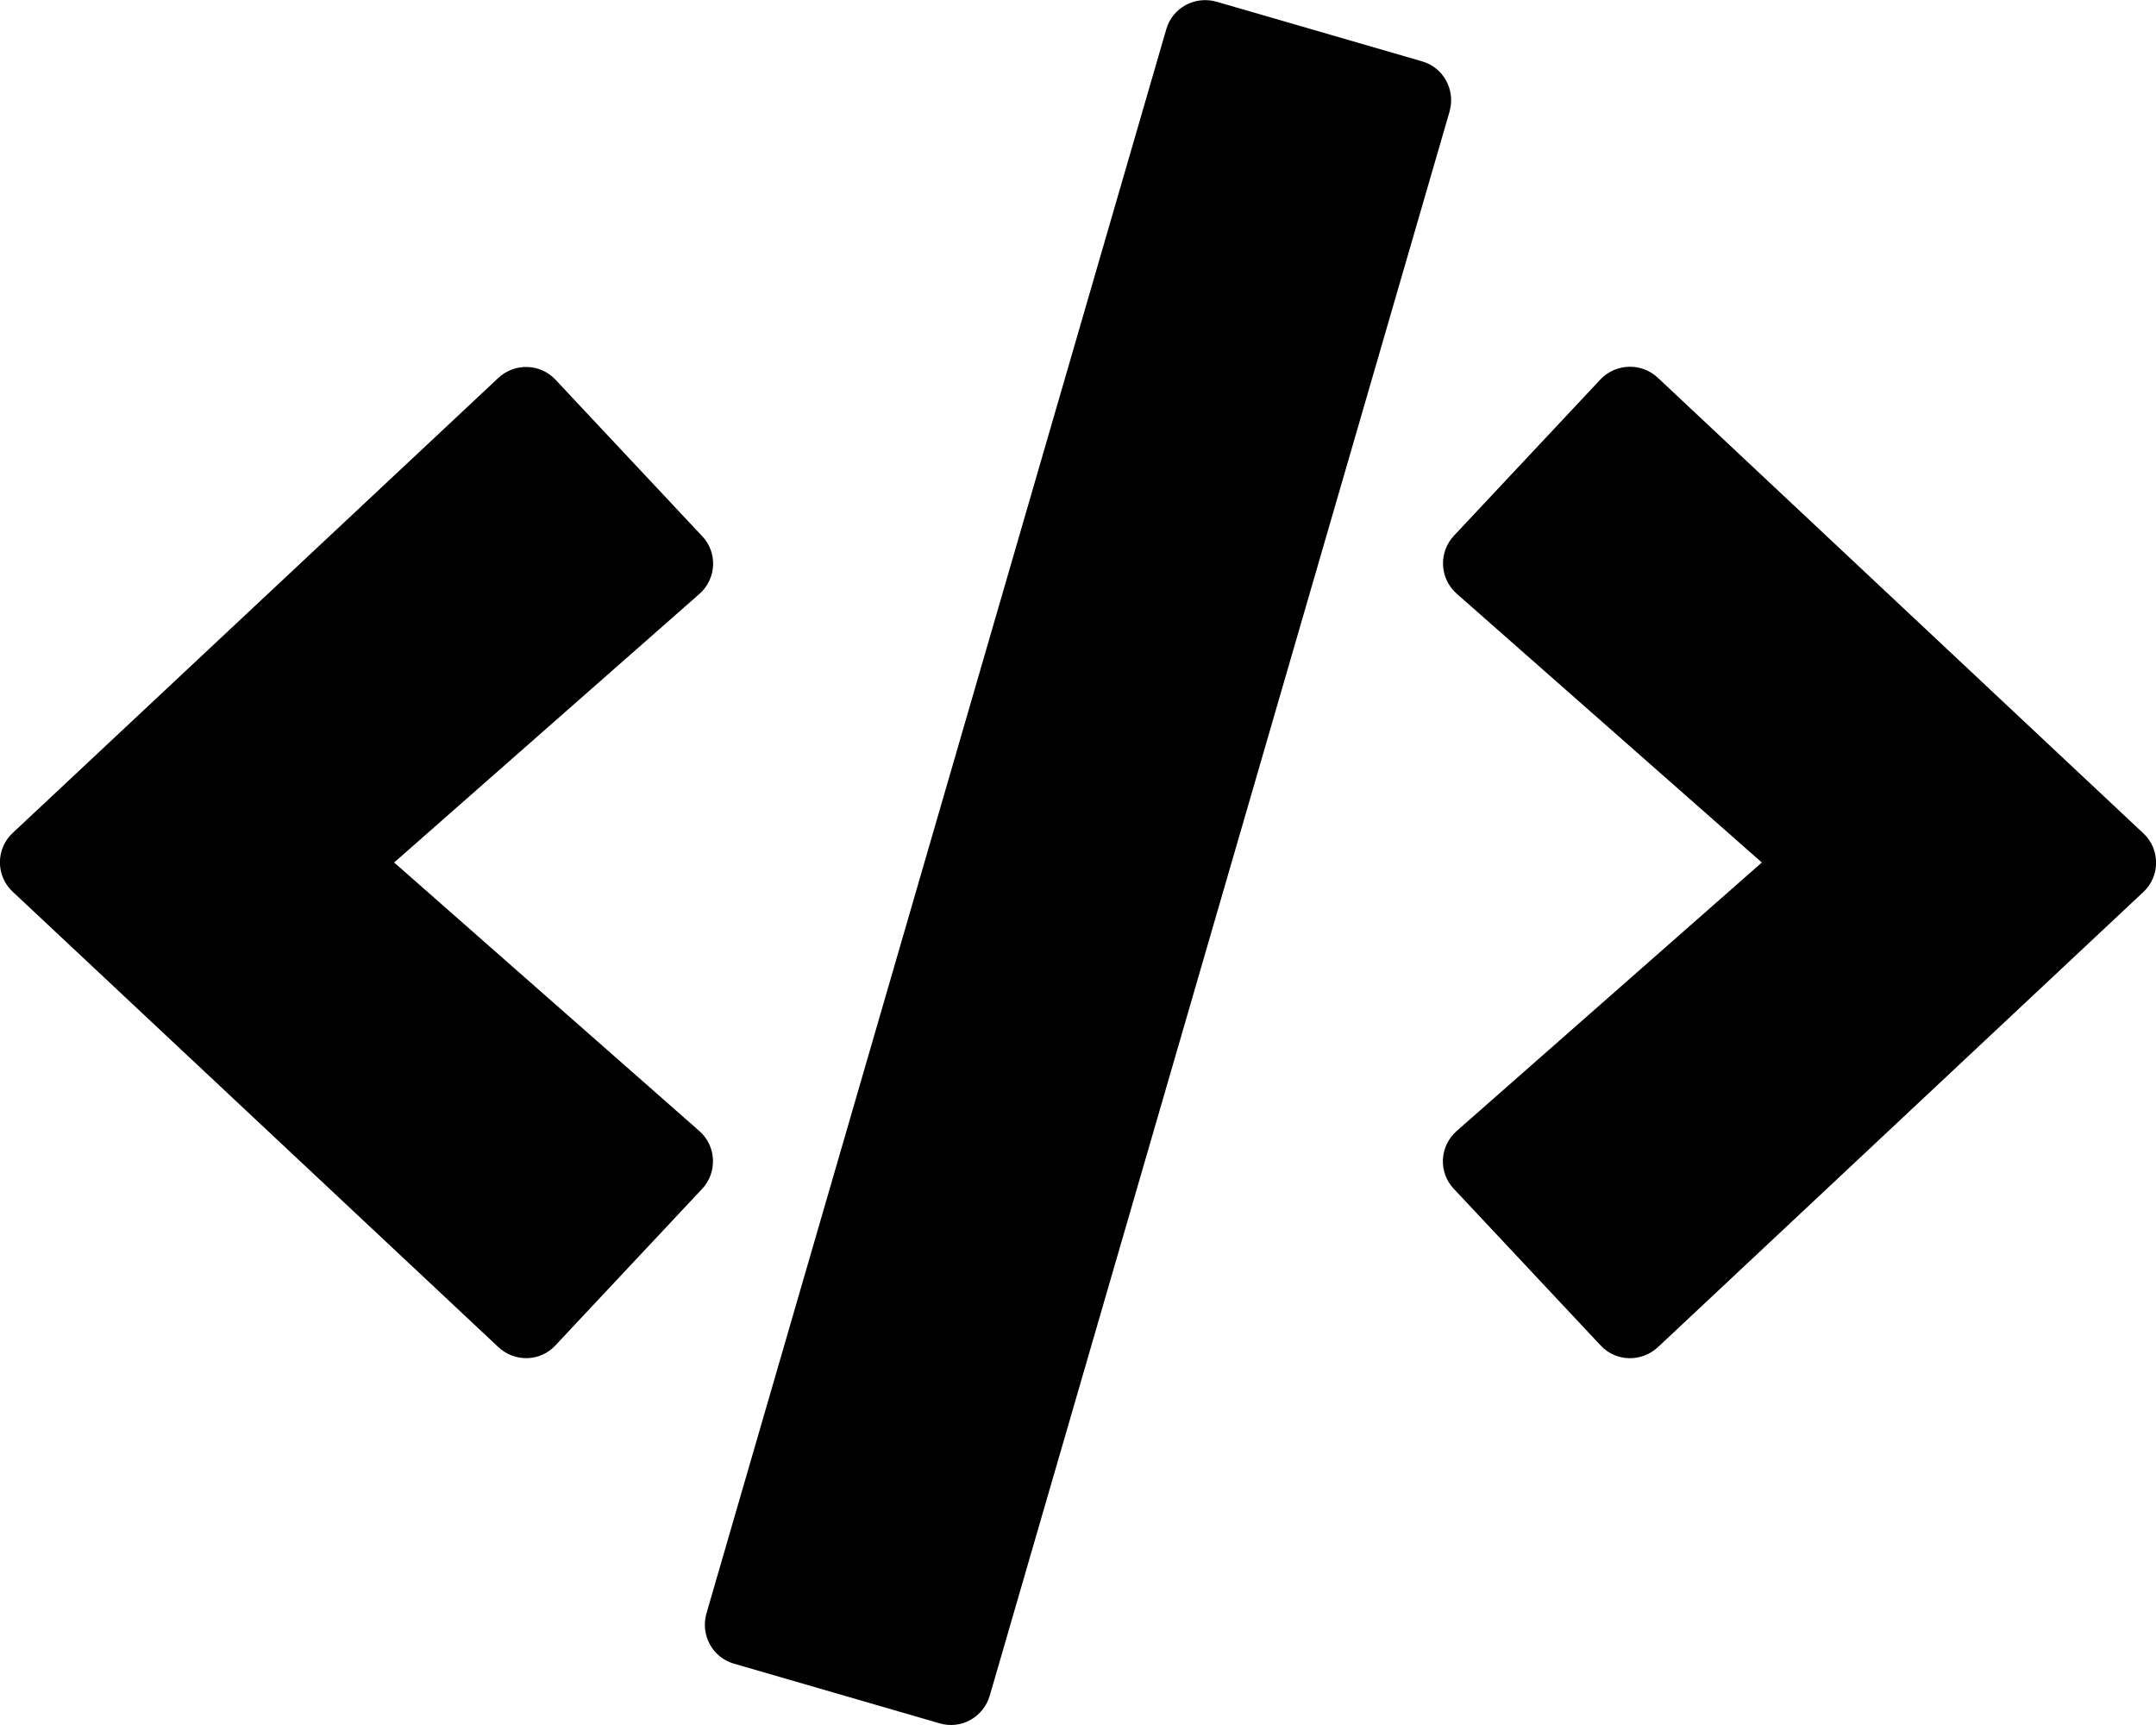
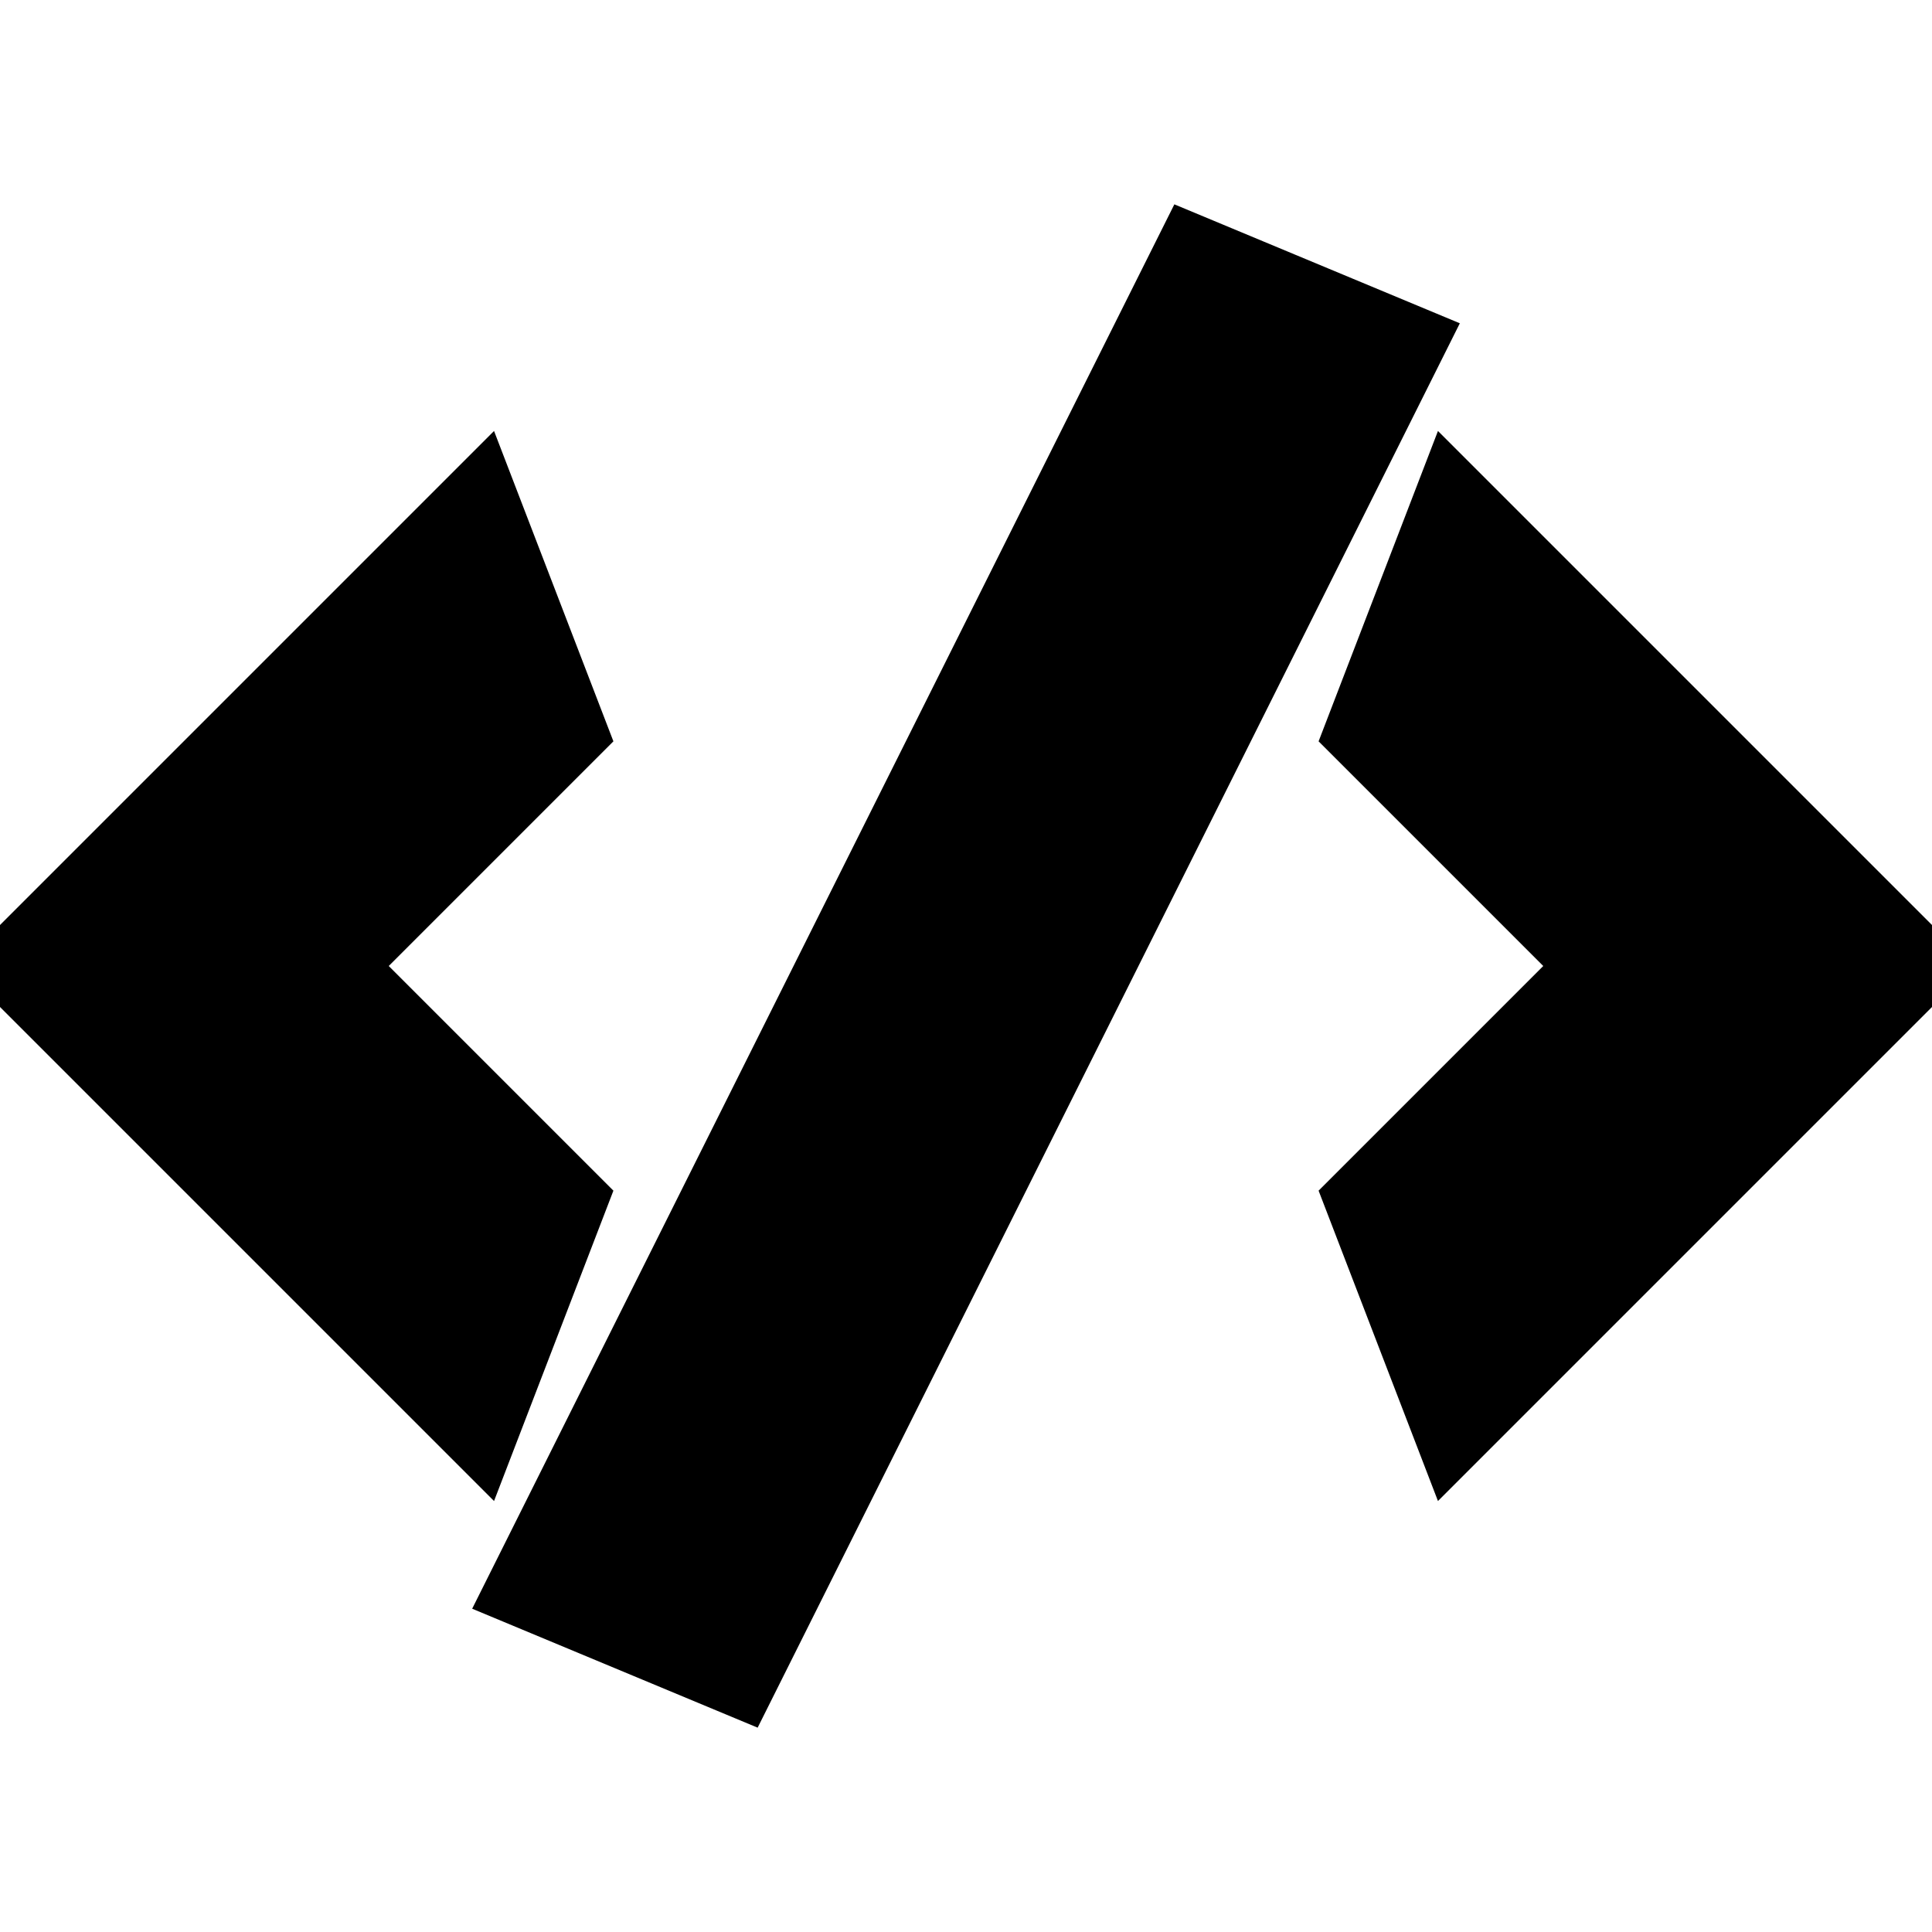
- <svg xmlns="http://www.w3.org/2000/svg" aria-hidden="true" data-prefix="fas" data-icon="code" class="svg-inline--fa fa-code fa-w-20" role="img" viewBox="0 0 640 512">
-   <path fill="currentColor" d="M278.9 511.5l-61-17.7c-6.4-1.8-10-8.5-8.2-14.9L346.2 8.7c1.8-6.4 8.5-10 14.9-8.2l61 17.7c6.4 1.8 10 8.5 8.2 14.9L293.8 503.3c-1.9 6.4-8.5 10.1-14.9 8.2zm-114-112.2l43.5-46.4c4.6-4.9 4.3-12.7-.8-17.2L117 256l90.6-79.7c5.1-4.5 5.5-12.3.8-17.2l-43.5-46.4c-4.5-4.8-12.1-5.1-17-.5L3.8 247.2c-5.1 4.7-5.1 12.8 0 17.5l144.1 135.1c4.9 4.6 12.5 4.4 17-.5zm327.2.6l144.1-135.1c5.1-4.7 5.1-12.8 0-17.5L492.1 112.1c-4.8-4.5-12.4-4.3-17 .5L431.6 159c-4.6 4.9-4.3 12.7.8 17.2L523 256l-90.6 79.7c-5.1 4.5-5.5 12.3-.8 17.2l43.5 46.4c4.5 4.9 12.1 5.1 17 .6z" />
+ <svg xmlns="http://www.w3.org/2000/svg" aria-hidden="true" role="img" viewBox="0 0 100 100" fill="#000000" stroke="#000000" stroke-width="3">
+   <path id="less-than" className="icons code-icon" d="M0 50 l25 -25 l5 13 l-12 12 l12 12 l-5 13z" />
+   <path id="greater-than" className="icons code-icon" d="M100 50 l-25 -25 l-5 13 l12 12 l-12 12 l5 13z" />
+   <path id="forward-slash" className="icons code-icon" d="M61.5 12.5 l-35 70 l12 5 l35 -70z" />
</svg>
